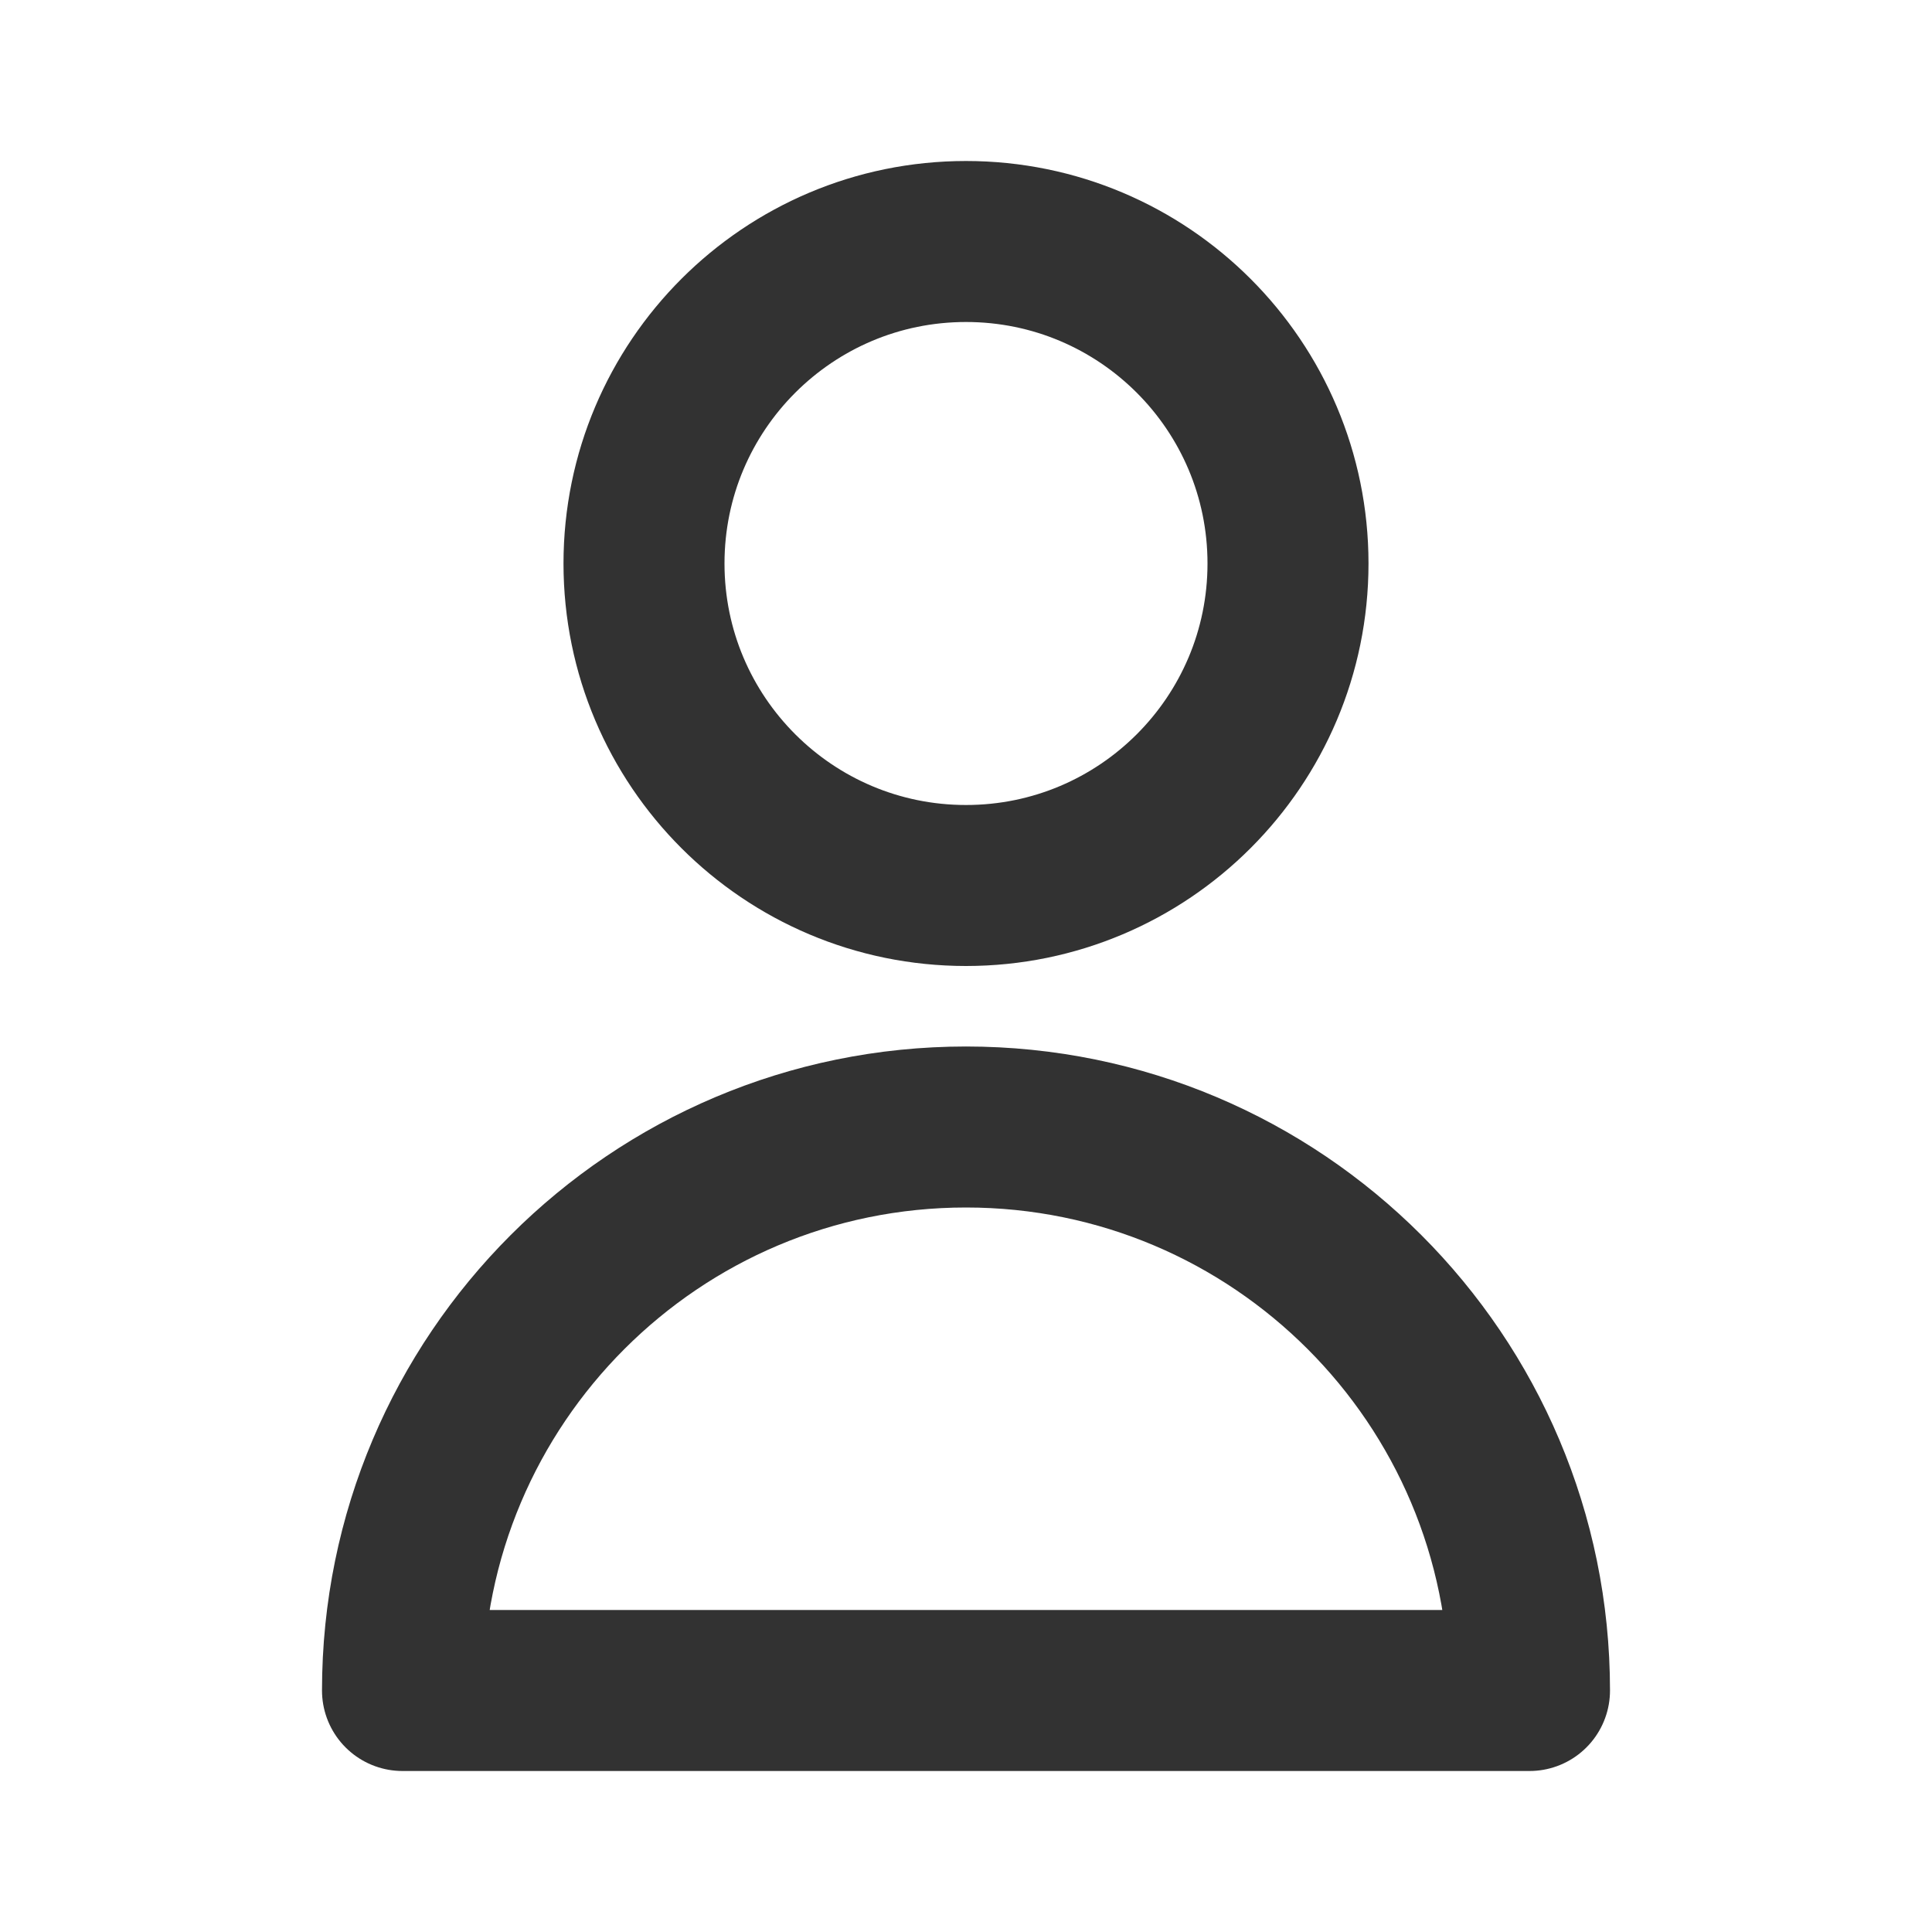
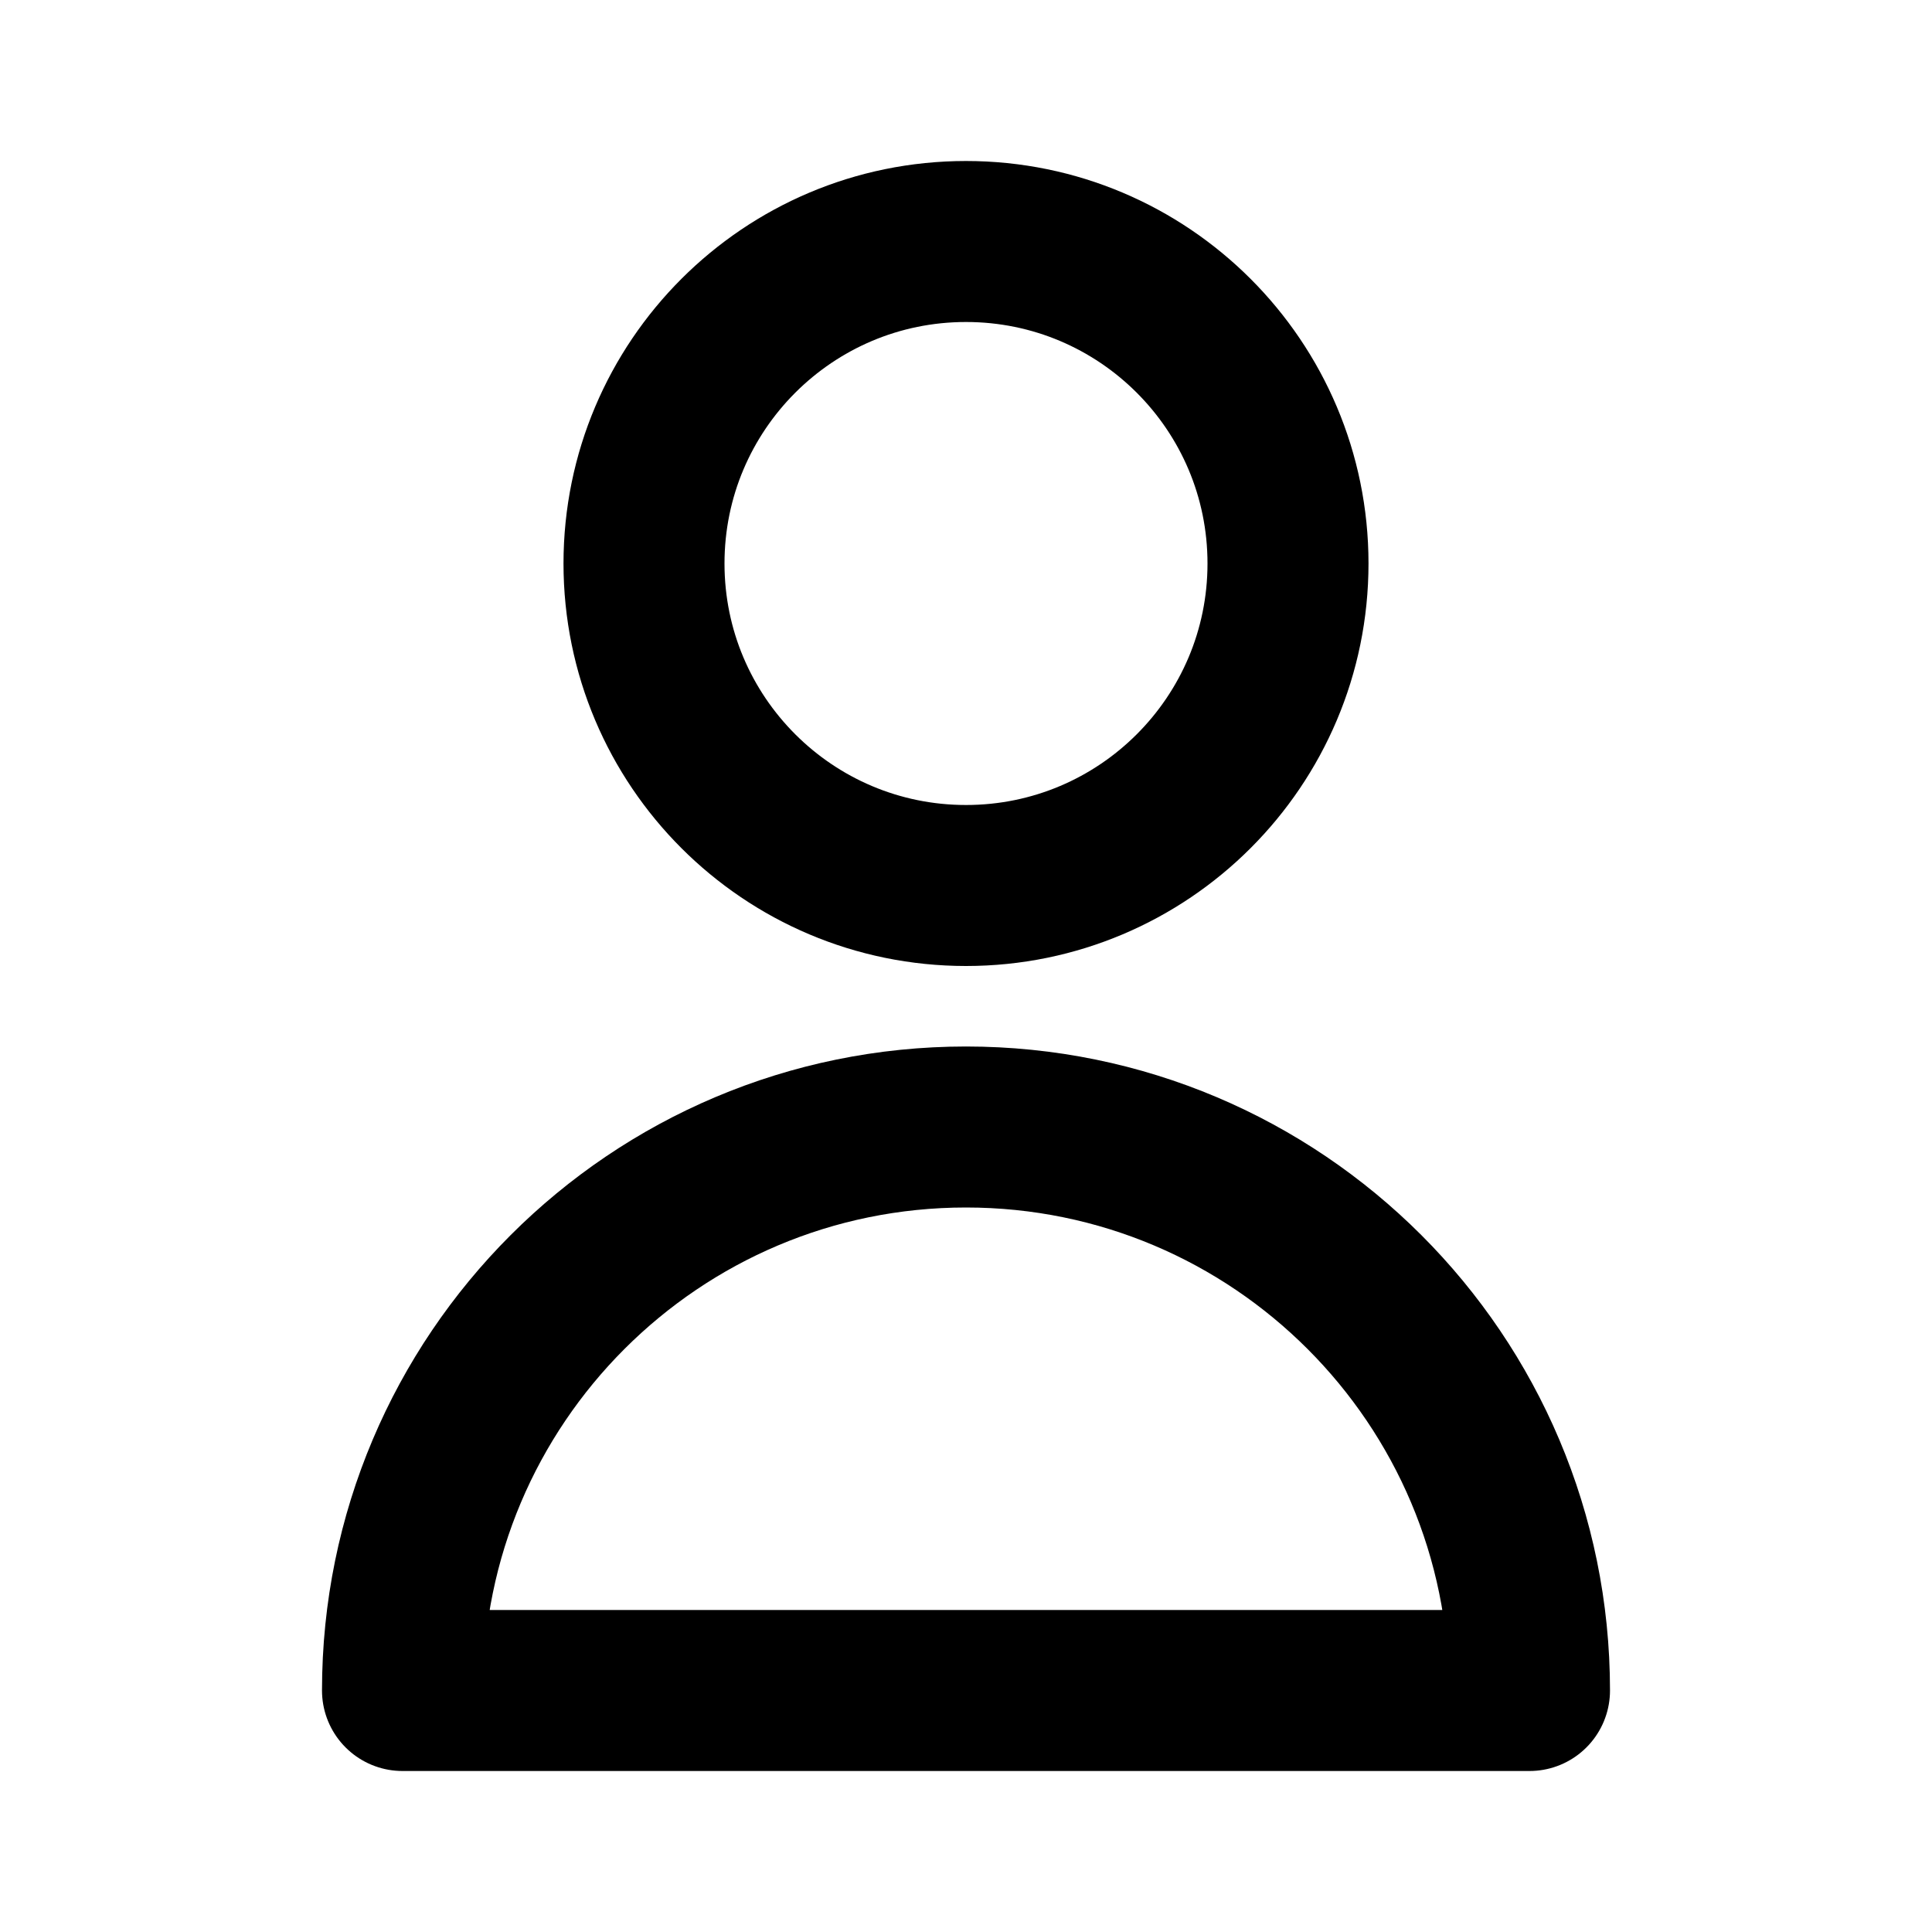
<svg xmlns="http://www.w3.org/2000/svg" fill="none" viewBox="0 0 24 24">
-   <g stroke="#323232" stroke-linecap="round" stroke-linejoin="round" stroke-width="2">
-     <path d="M16 7a4 4 0 1 1-8 0 4 4 0 0 1 8 0ZM12 14a7 7 0 0 0-7 7h14a7 7 0 0 0-7-7Z" />
-   </g>
+   <path stroke="#000" stroke-linecap="round" stroke-linejoin="round" stroke-width="2" d="M16 7a4 4 0 1 1-8 0 4 4 0 0 1 8 0Zm-4 7a7 7 0 0 0-7 7h14a7 7 0 0 0-7-7Z" />
</svg>
